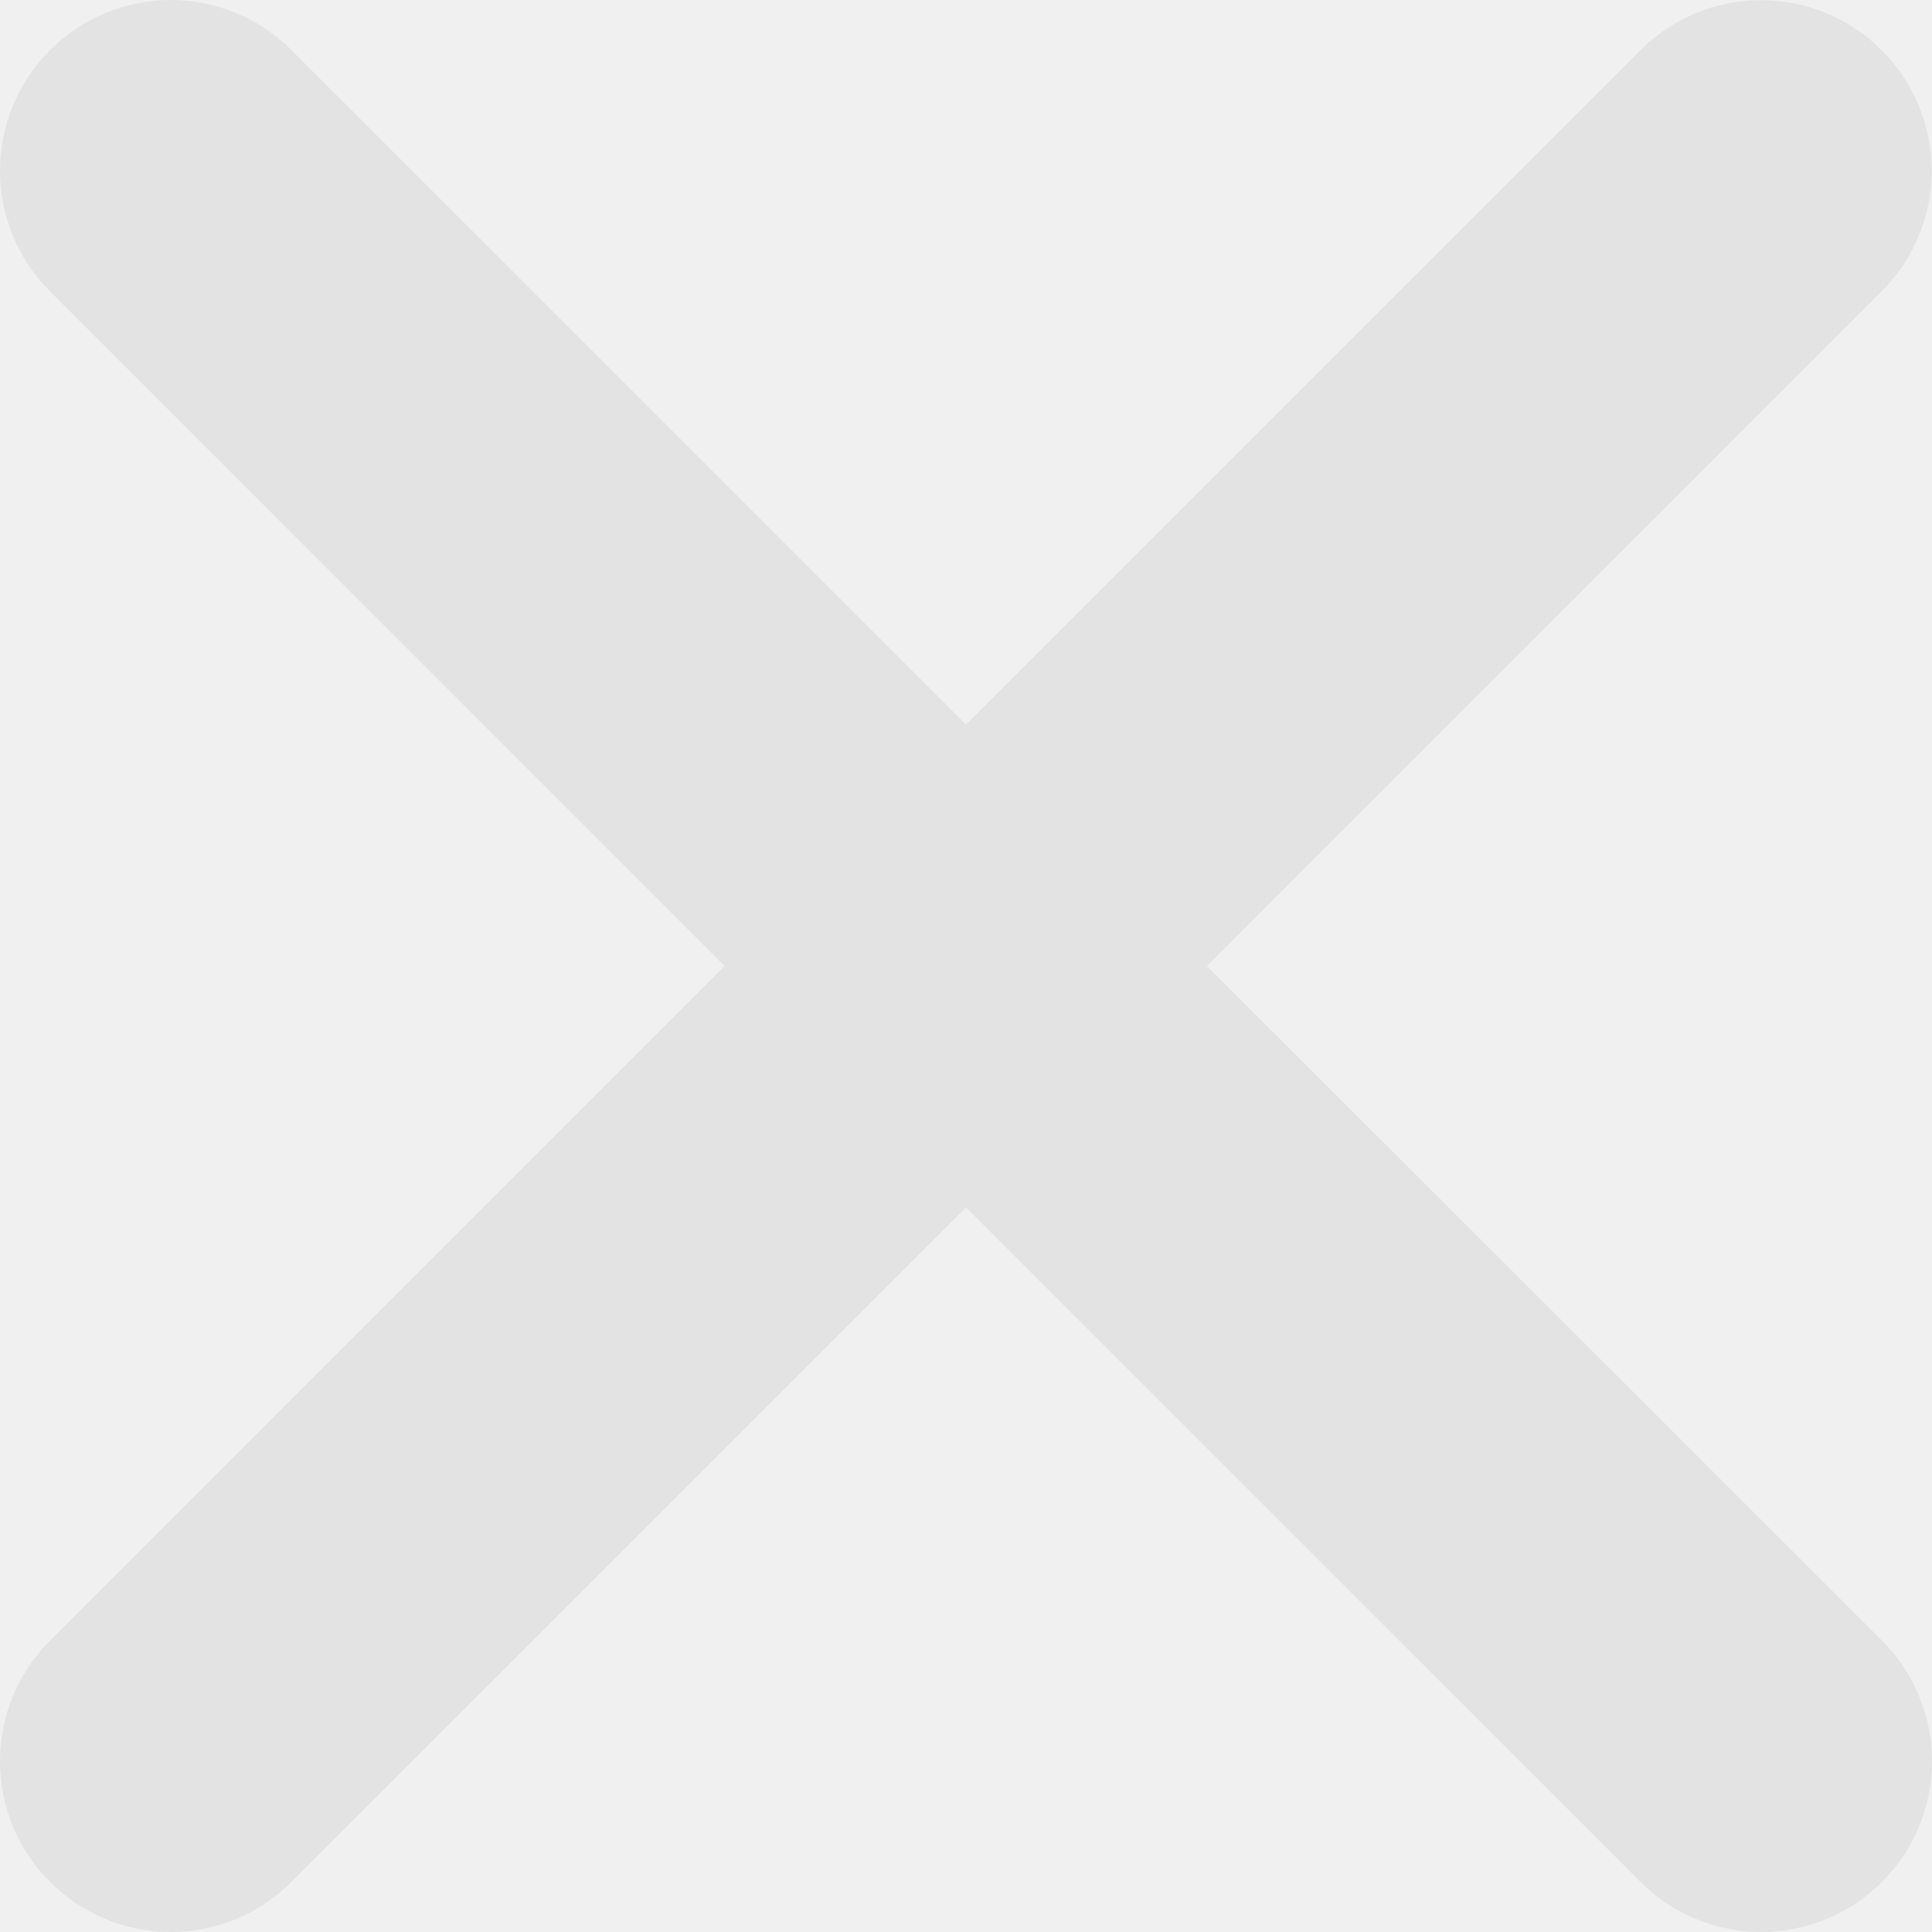
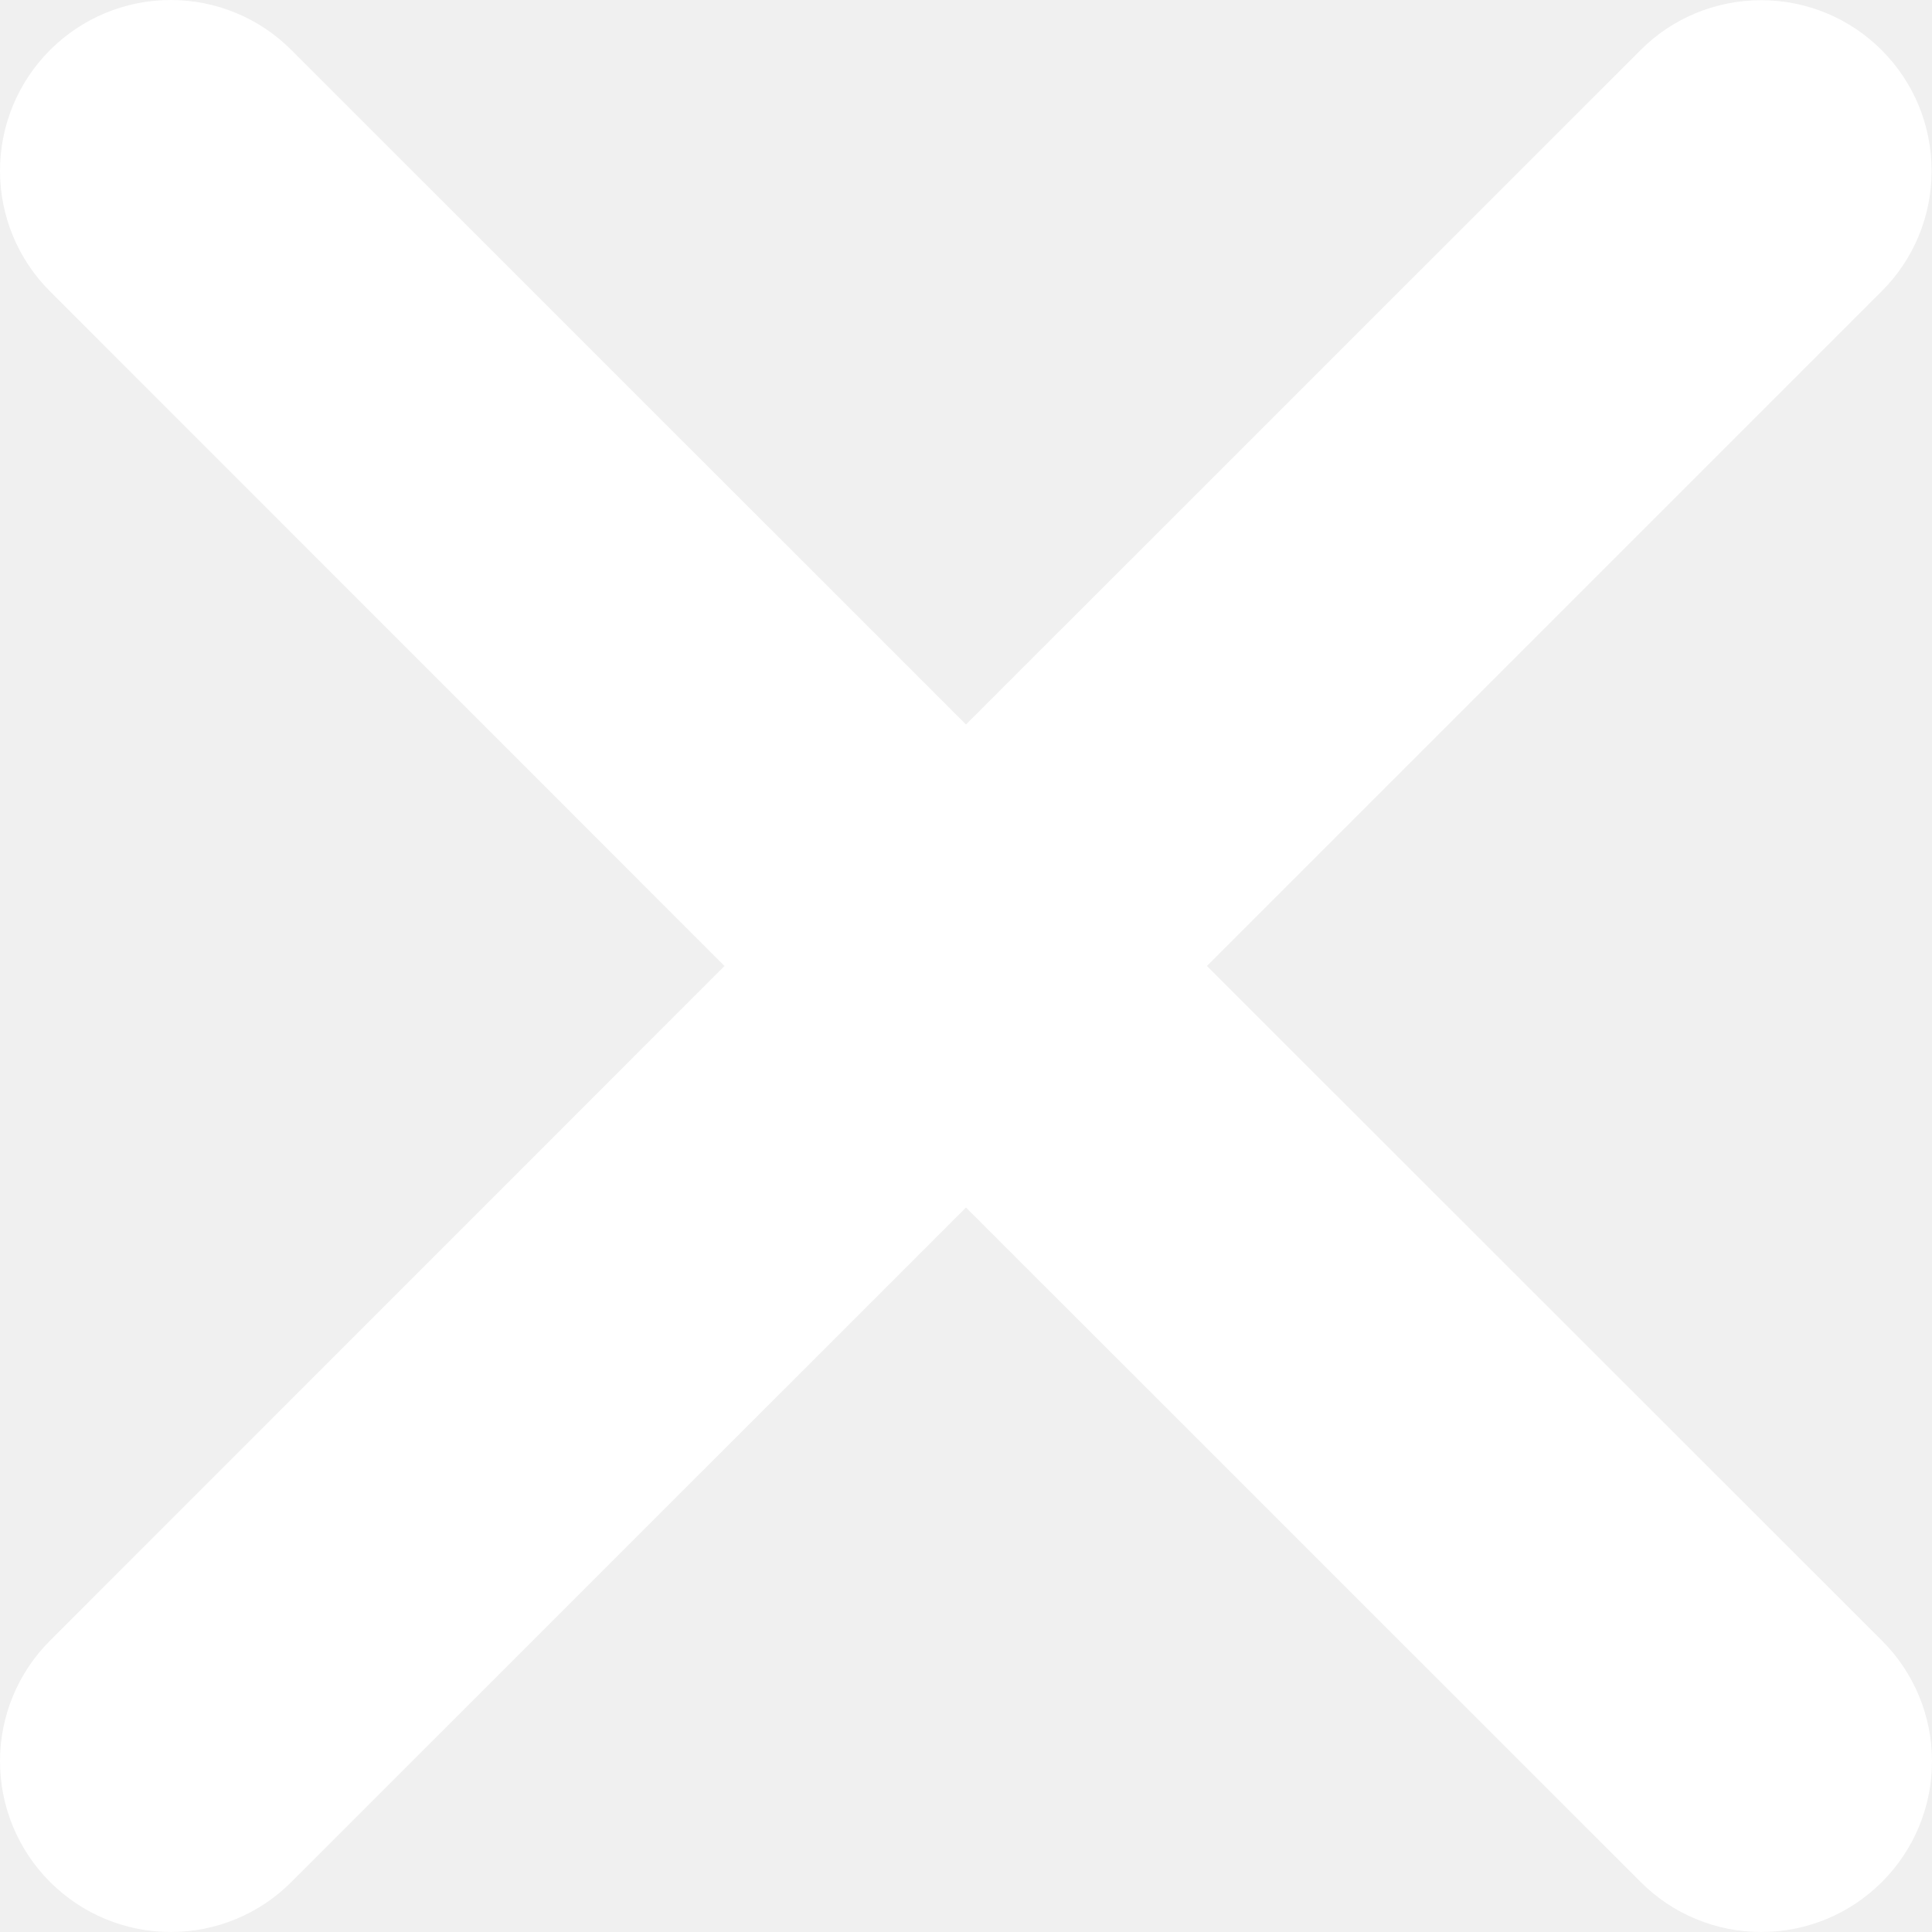
<svg xmlns="http://www.w3.org/2000/svg" width="10" height="10" viewBox="0 0 10 10" fill="none">
-   <path d="M6.247 5L9.739 1.508C9.905 1.343 9.998 1.119 9.998 0.884C9.998 0.65 9.906 0.426 9.74 0.26C9.575 0.094 9.35 0.001 9.116 0.001C8.882 0.001 8.657 0.093 8.492 0.259L5 3.75L1.508 0.259C1.343 0.093 1.118 0 0.884 0C0.649 0 0.425 0.093 0.259 0.259C0.093 0.425 0 0.649 0 0.884C0 1.118 0.093 1.343 0.259 1.508L3.75 5L0.259 8.492C0.093 8.657 0 8.882 0 9.116C0 9.351 0.093 9.575 0.259 9.741C0.425 9.907 0.649 10 0.884 10C1.118 10 1.343 9.907 1.508 9.741L5 6.25L8.492 9.741C8.657 9.907 8.882 10 9.116 10C9.351 10 9.575 9.907 9.741 9.741C9.907 9.575 10 9.351 10 9.116C10 8.882 9.907 8.657 9.741 8.492L6.247 5Z" fill="#E3E3E3" />
+   <path d="M6.247 5L9.739 1.508C9.905 1.343 9.998 1.119 9.998 0.884C9.998 0.65 9.906 0.426 9.74 0.26C9.575 0.094 9.35 0.001 9.116 0.001C8.882 0.001 8.657 0.093 8.492 0.259L5 3.75L1.508 0.259C1.343 0.093 1.118 0 0.884 0C0.649 0 0.425 0.093 0.259 0.259C0.093 0.425 0 0.649 0 0.884C0 1.118 0.093 1.343 0.259 1.508L3.75 5L0.259 8.492C0.093 8.657 0 8.882 0 9.116C0 9.351 0.093 9.575 0.259 9.741C0.425 9.907 0.649 10 0.884 10C1.118 10 1.343 9.907 1.508 9.741L5 6.25L8.492 9.741C8.657 9.907 8.882 10 9.116 10C9.351 10 9.575 9.907 9.741 9.741C9.907 9.575 10 9.351 10 9.116C10 8.882 9.907 8.657 9.741 8.492L6.247 5Z" fill="#ffffff" />
</svg>
